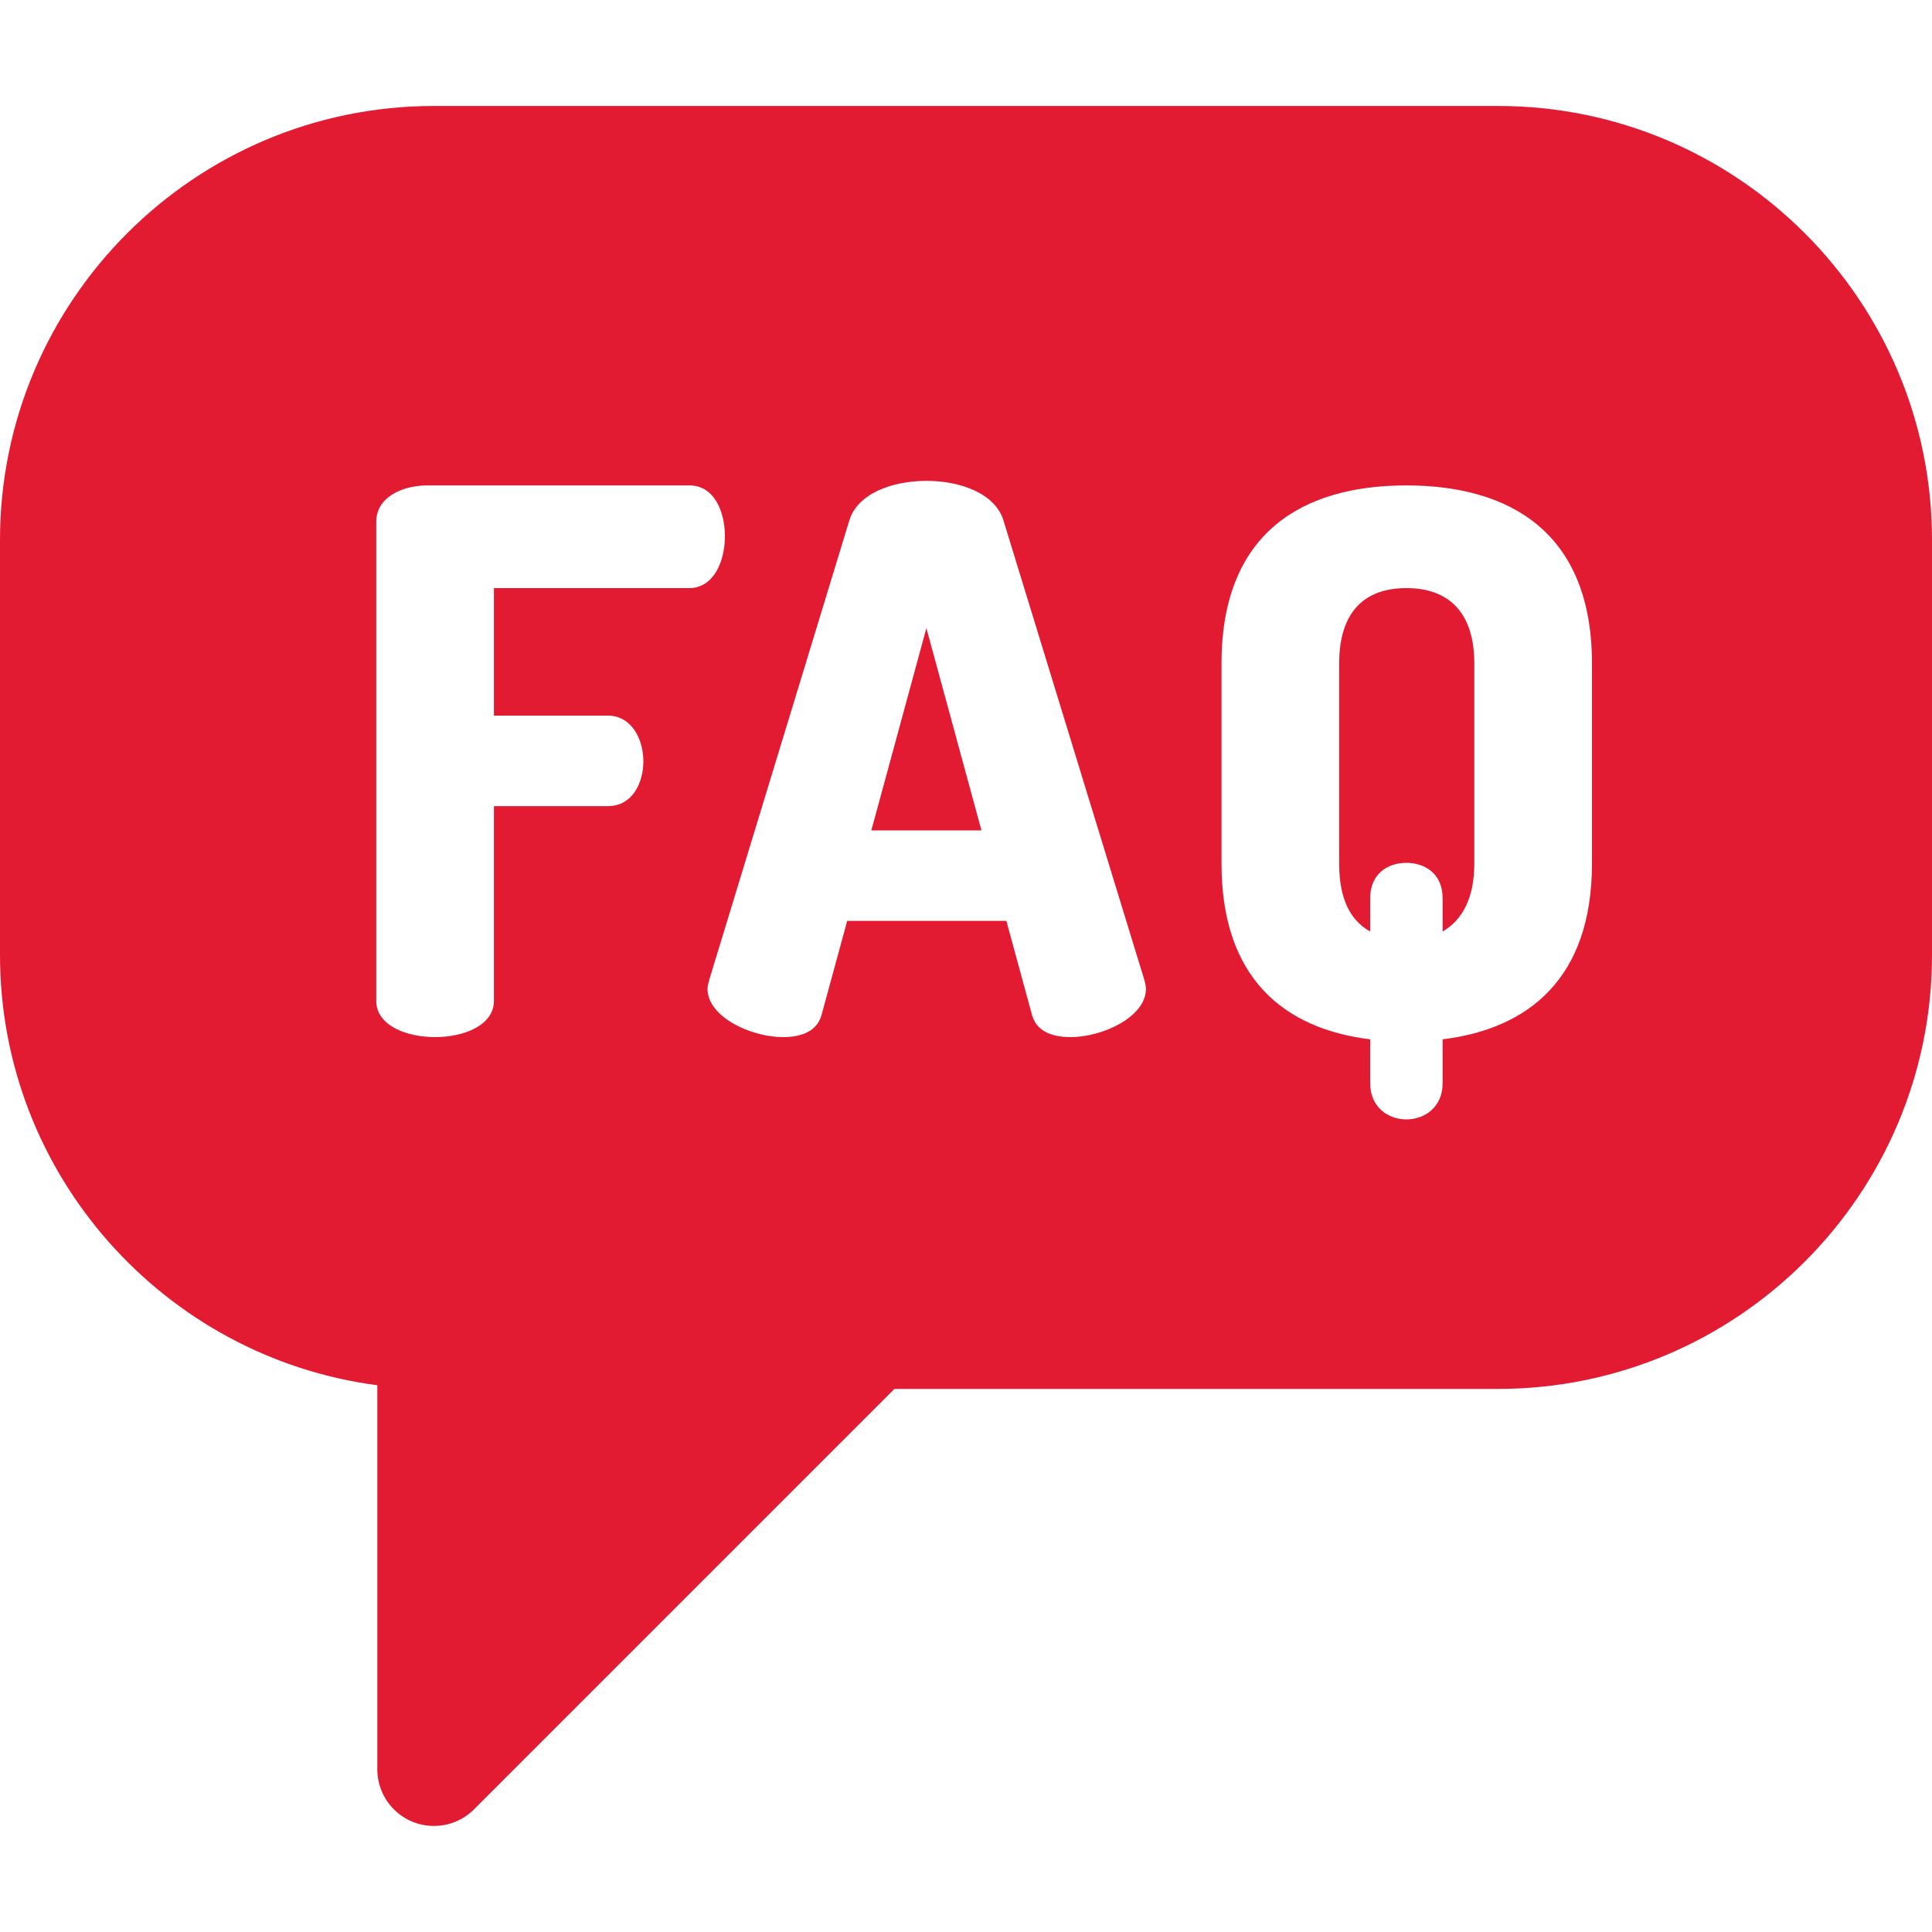
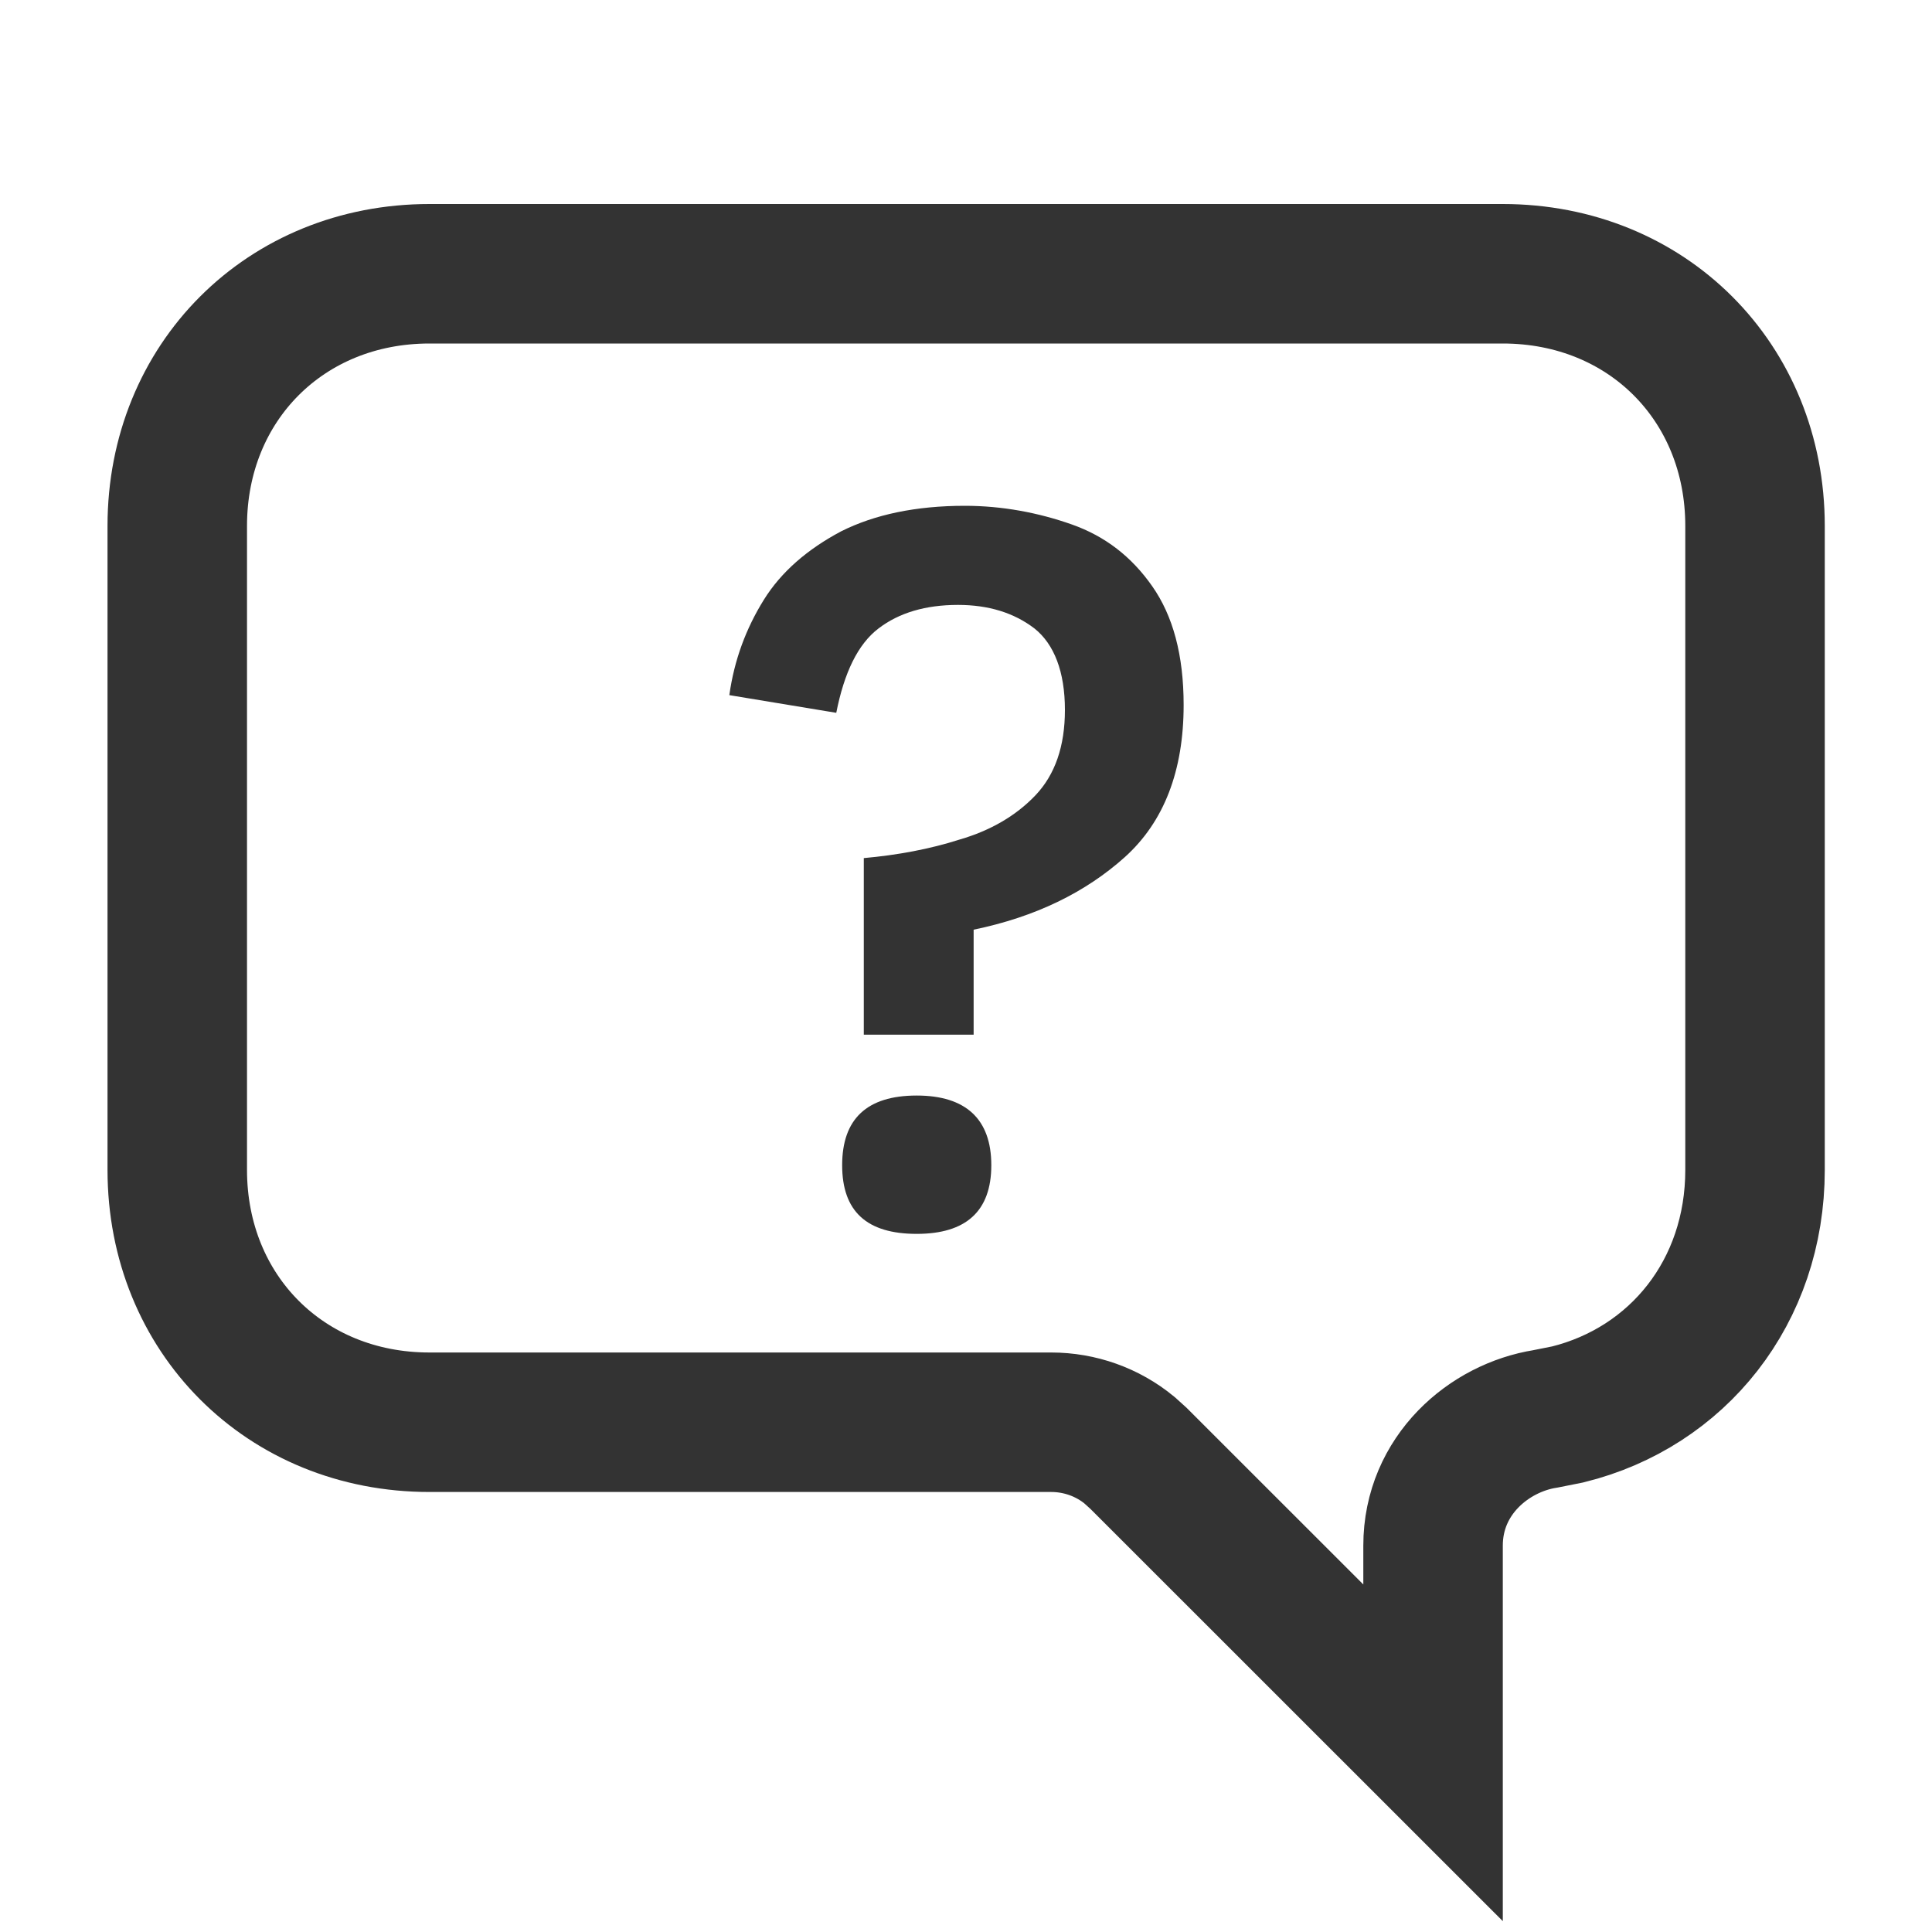
<svg xmlns="http://www.w3.org/2000/svg" width="20" height="20" viewBox="0 0 20 20" fill="none">
-   <path d="M14.559 6.088C14.121 6.088 13.863 6.338 13.863 6.869V8.939C13.863 9.299 13.973 9.525 14.184 9.643V9.299C14.184 9.041 14.371 8.932 14.559 8.932C14.746 8.932 14.934 9.041 14.934 9.299V9.643C15.137 9.525 15.262 9.299 15.262 8.939V6.869C15.262 6.338 14.996 6.088 14.559 6.088ZM9.02 8.596H10.16L9.59 6.502L9.02 8.596Z" fill="#E21B33" />
-   <path d="M15.508 1.097H4.492C2.015 1.097 0 3.112 0 5.589V9.886C0 12.164 1.705 14.052 3.906 14.34V18.317C3.906 18.393 3.921 18.47 3.951 18.541C3.98 18.612 4.023 18.676 4.078 18.731C4.132 18.785 4.197 18.828 4.268 18.858C4.339 18.887 4.415 18.902 4.492 18.902C4.645 18.902 4.794 18.843 4.906 18.731L9.259 14.378H15.508C17.985 14.378 20 12.363 20 9.886V5.589C20 3.112 17.985 1.097 15.508 1.097ZM6.293 7.408C6.527 7.408 6.66 7.635 6.66 7.885C6.66 8.095 6.551 8.345 6.293 8.345H5.113V10.361C5.113 10.611 4.809 10.736 4.504 10.736C4.199 10.736 3.895 10.611 3.895 10.361V5.4C3.895 5.15 4.16 5.025 4.426 5.025H7.137C7.395 5.025 7.504 5.299 7.504 5.549C7.504 5.838 7.371 6.088 7.137 6.088H5.113V7.408H6.293ZM11.082 10.736C10.887 10.736 10.73 10.674 10.684 10.509L10.418 9.533H8.77L8.504 10.509C8.457 10.674 8.301 10.736 8.106 10.736C7.77 10.736 7.324 10.525 7.324 10.236C7.324 10.213 7.332 10.181 7.34 10.15L8.793 5.385C8.879 5.111 9.231 4.978 9.59 4.978C9.949 4.978 10.301 5.111 10.387 5.385L11.848 10.15C11.855 10.181 11.863 10.213 11.863 10.236C11.863 10.525 11.418 10.736 11.082 10.736ZM16.48 8.939C16.48 10.127 15.824 10.65 14.934 10.759V11.213C14.934 11.463 14.746 11.588 14.559 11.588C14.371 11.588 14.184 11.463 14.184 11.213V10.759C13.293 10.65 12.645 10.127 12.645 8.939V6.869C12.645 5.517 13.48 5.025 14.559 5.025C15.637 5.025 16.48 5.517 16.48 6.869L16.48 8.939Z" fill="#E21B33" />
+   <path d="M4.445 2.834H15.557C17.047 2.834 18.168 3.954 18.168 5.444V12.111C18.168 13.373 17.366 14.361 16.23 14.642L15.999 14.688C15.415 14.78 14.835 15.271 14.835 16V18.145L11.786 15.097L11.692 15.012C11.465 14.825 11.178 14.723 10.882 14.723H4.445C2.955 14.723 1.835 13.601 1.835 12.111V5.444C1.835 3.955 2.956 2.834 4.445 2.834Z" stroke="#333333" stroke-width="1.444" />
+   <path d="M8.942 8.883C9.287 8.852 9.622 8.791 9.937 8.69C10.252 8.598 10.516 8.446 10.719 8.233C10.922 8.019 11.024 7.725 11.024 7.349C11.024 6.953 10.912 6.668 10.709 6.506C10.496 6.343 10.232 6.262 9.917 6.262C9.582 6.262 9.307 6.343 9.094 6.506C8.881 6.668 8.739 6.963 8.657 7.379L7.55 7.196C7.601 6.831 7.723 6.506 7.906 6.211C8.088 5.917 8.363 5.683 8.708 5.5C9.053 5.327 9.48 5.236 9.988 5.236C10.374 5.236 10.75 5.307 11.095 5.429C11.441 5.551 11.715 5.764 11.928 6.069C12.142 6.374 12.253 6.78 12.253 7.298C12.253 7.979 12.05 8.507 11.644 8.873C11.237 9.238 10.719 9.492 10.079 9.624V10.711H8.942V8.883ZM10.262 12.062C10.262 12.54 9.998 12.773 9.49 12.773C8.972 12.773 8.718 12.54 8.718 12.062C8.718 11.585 8.972 11.341 9.49 11.341C9.998 11.341 10.262 11.585 10.262 12.062Z" fill="#333333" />
</svg>
